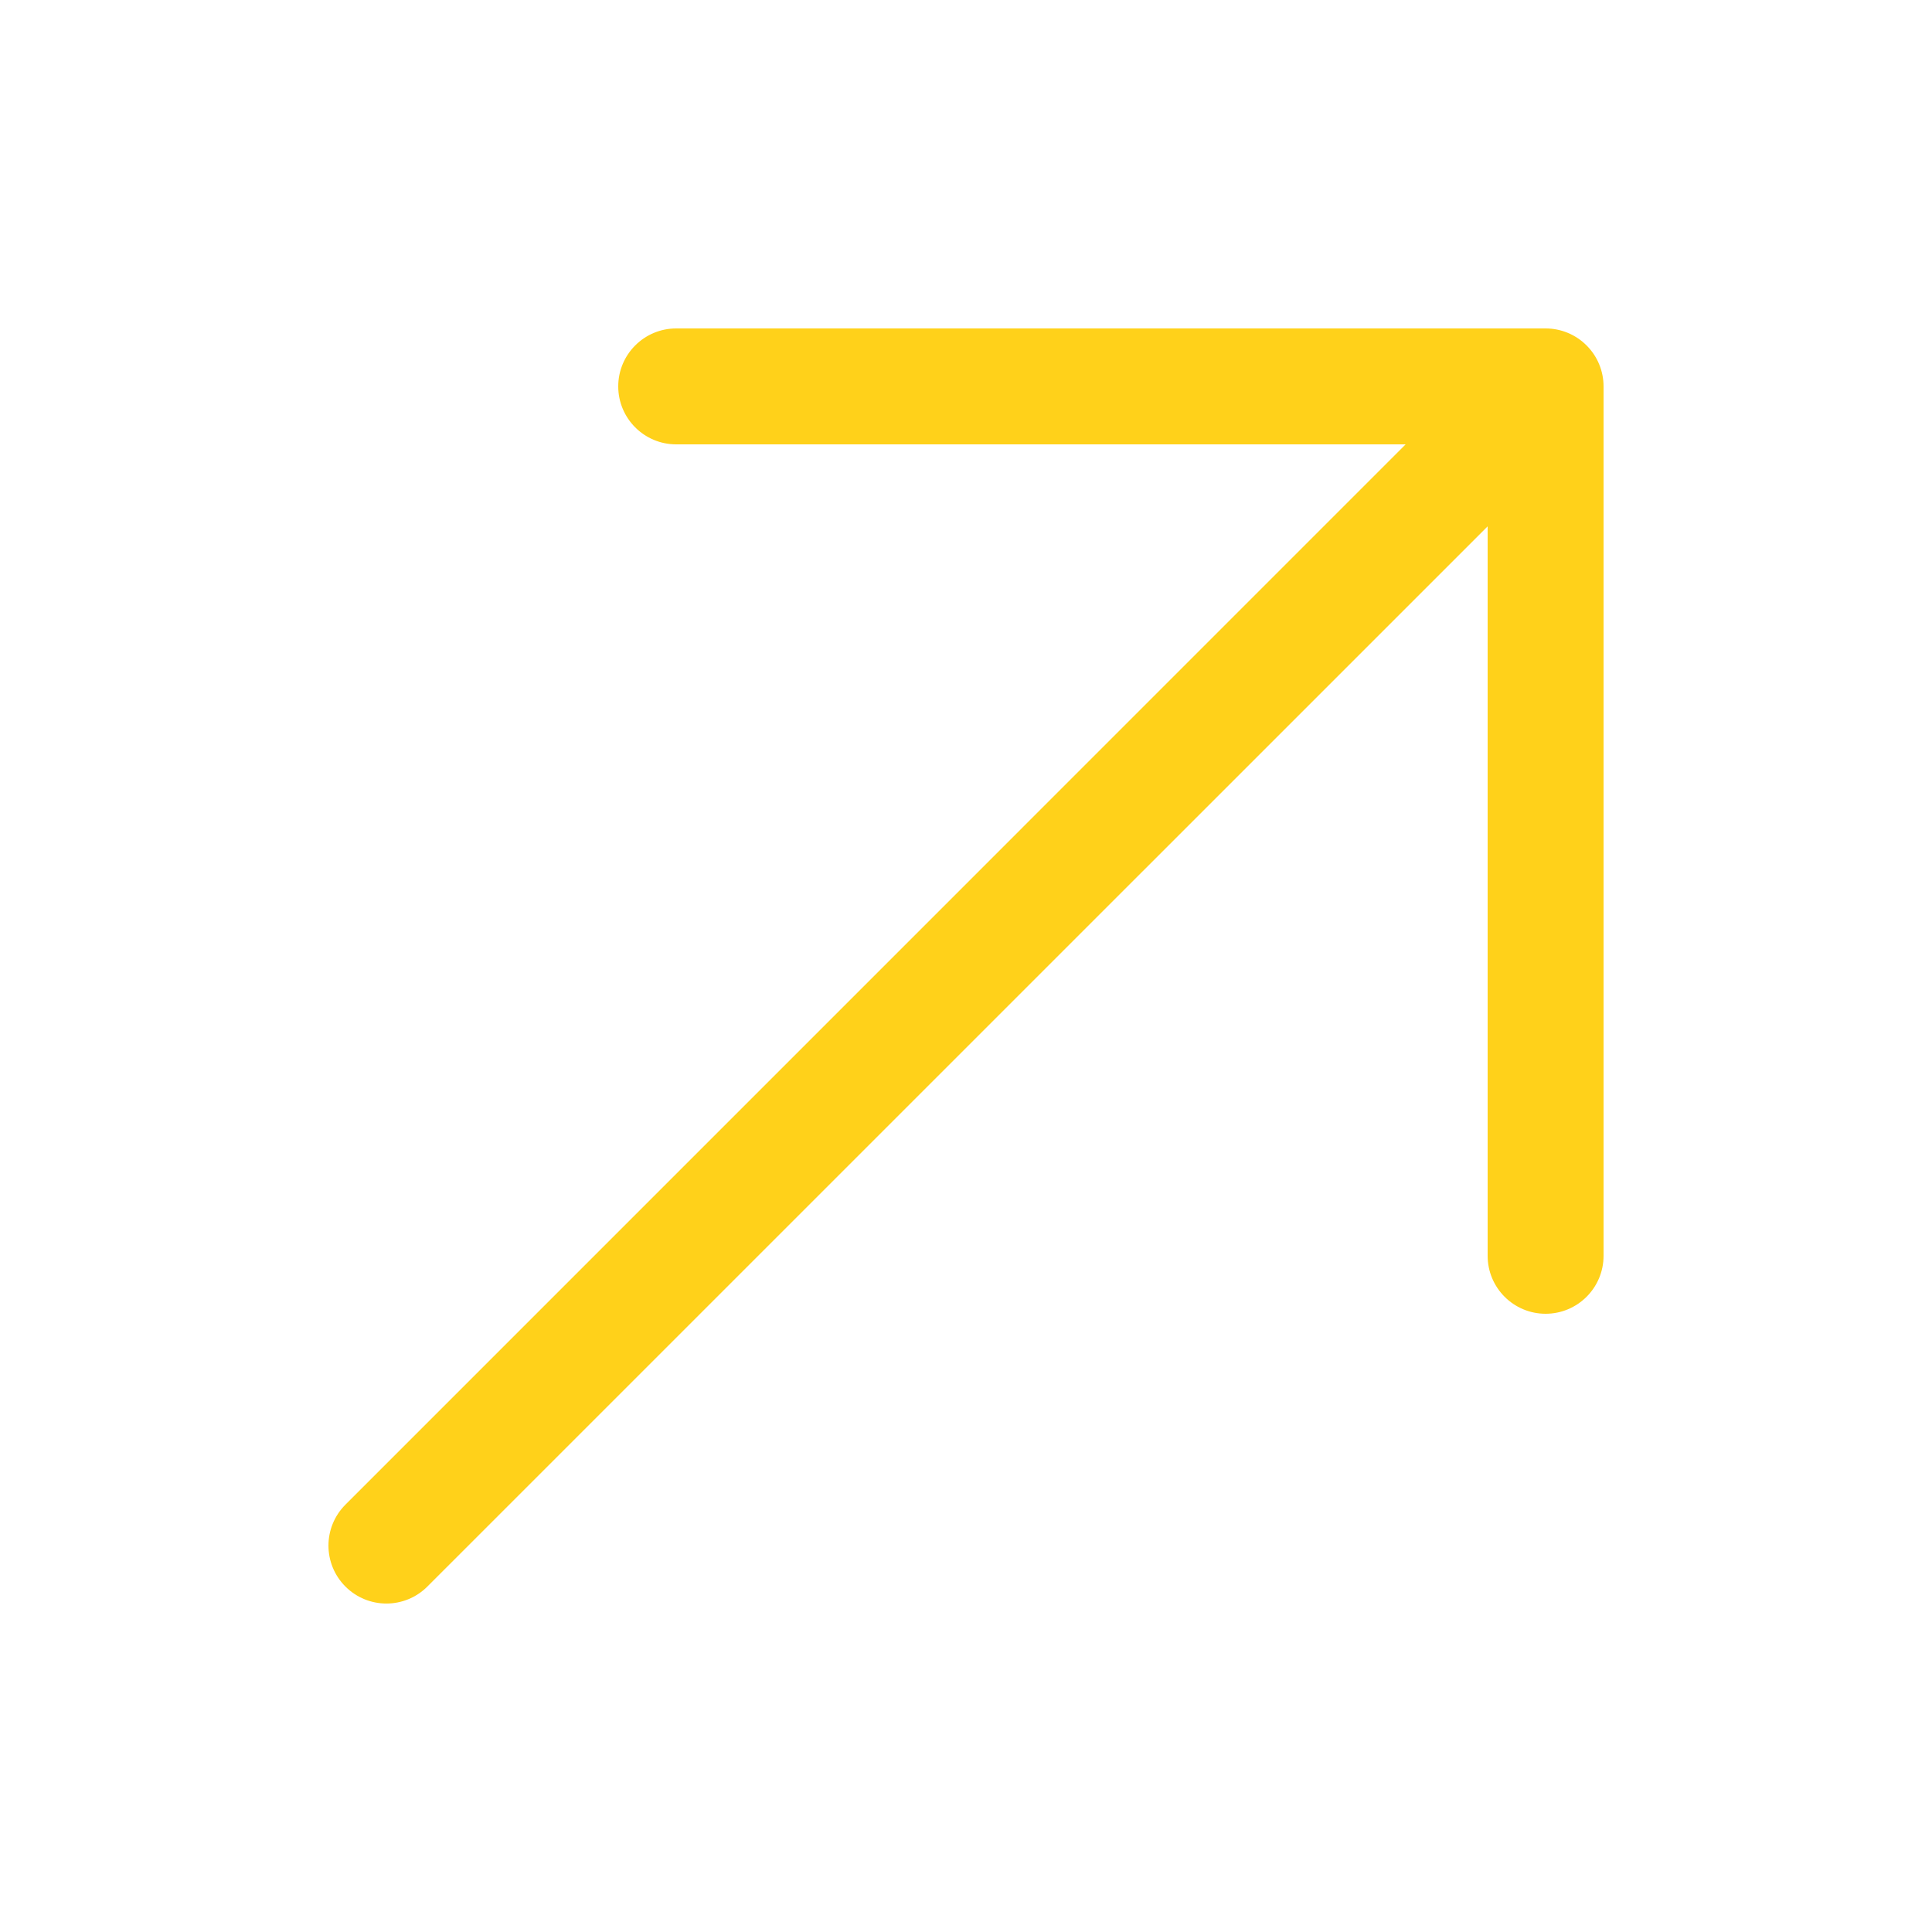
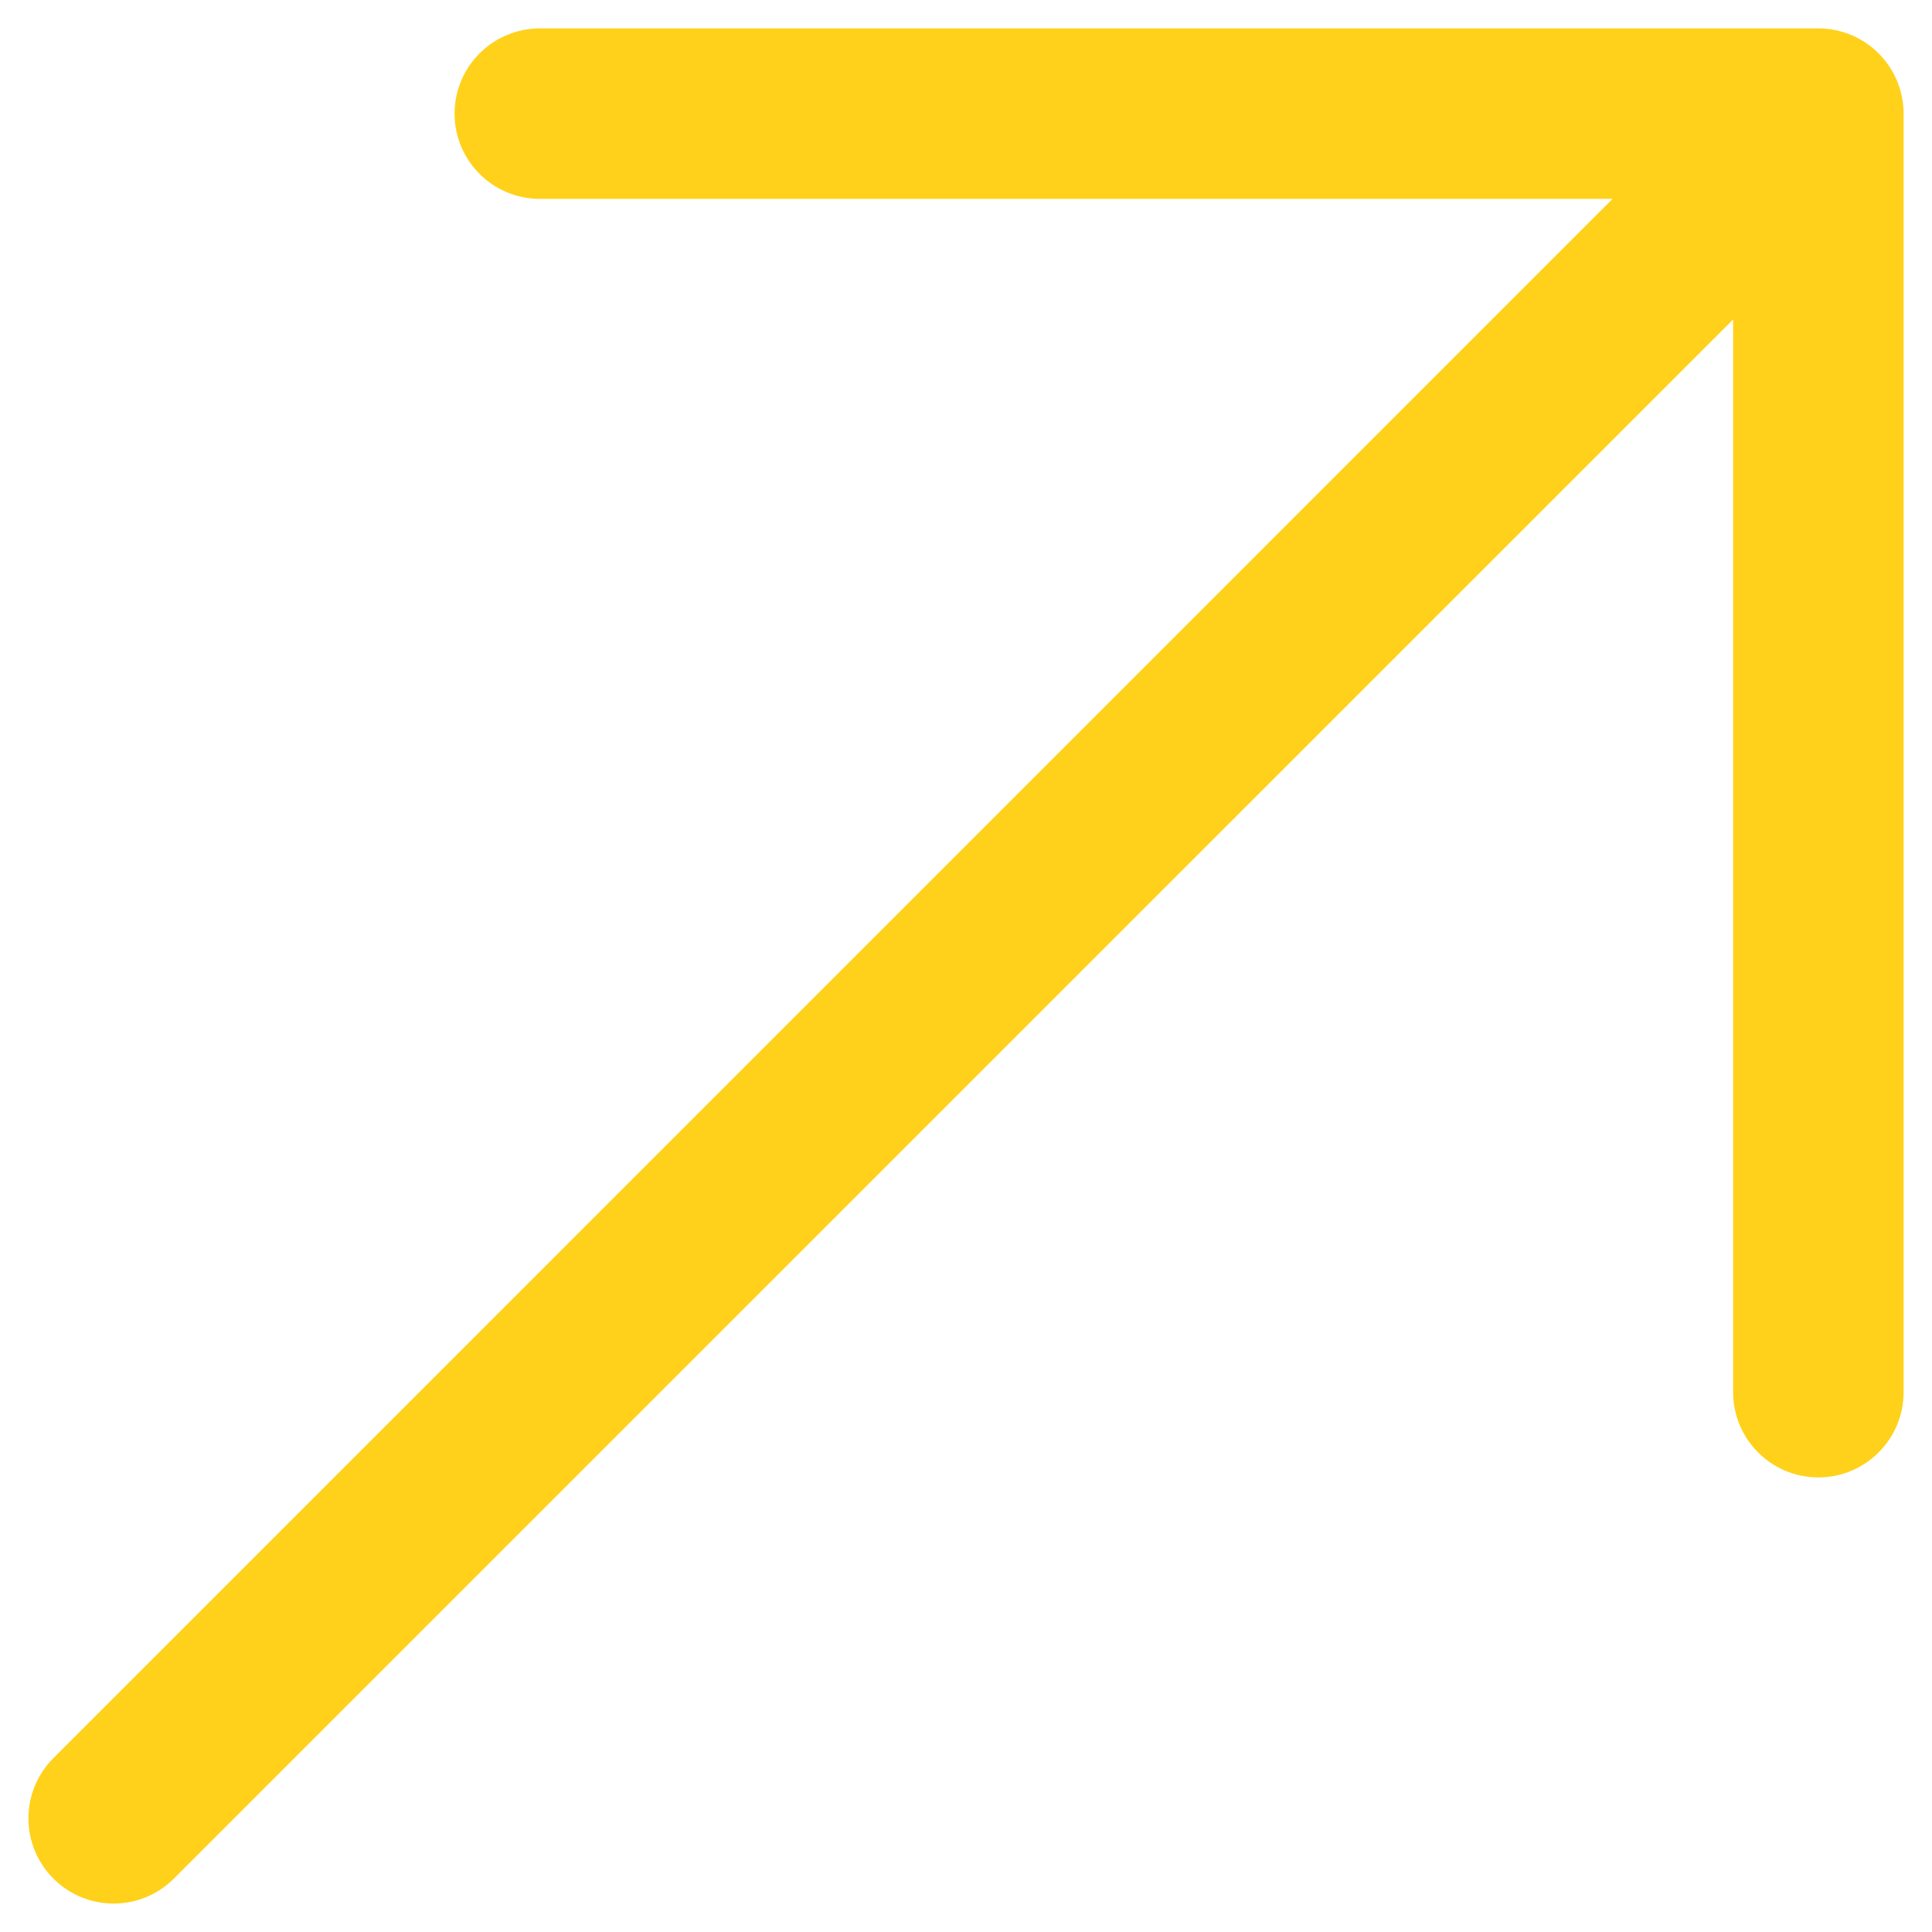
- <svg xmlns="http://www.w3.org/2000/svg" width="25" height="25" viewBox="0 0 25 25" fill="none">
-   <path fill-rule="evenodd" clip-rule="evenodd" d="M8.75 4.25L20 4.25C20.199 4.25 20.39 4.329 20.53 4.47C20.671 4.61 20.75 4.801 20.75 5V16.25C20.75 16.664 20.414 17 20 17C19.586 17 19.25 16.664 19.25 16.25V6.811L5.53 20.53C5.237 20.823 4.763 20.823 4.47 20.53C4.177 20.237 4.177 19.763 4.47 19.47L18.189 5.75L8.75 5.75C8.336 5.75 8 5.414 8 5C8 4.586 8.336 4.25 8.75 4.25Z" fill="#FFD11A" />
+ <svg xmlns="http://www.w3.org/2000/svg" width="17" height="17" viewBox="0 0 17 17" fill="none">
+   <path fill-rule="evenodd" clip-rule="evenodd" d="M4.75 0.25L16 0.25C16.199 0.25 16.39 0.329 16.53 0.47C16.671 0.61 16.75 0.801 16.75 1V12.25C16.75 12.664 16.414 13 16 13C15.586 13 15.25 12.664 15.25 12.25V2.811L1.53 16.53C1.237 16.823 0.763 16.823 0.47 16.53C0.177 16.237 0.177 15.763 0.47 15.47L14.189 1.75L4.75 1.75C4.336 1.75 4 1.414 4 1C4 0.586 4.336 0.25 4.75 0.25Z" fill="#FFD11A" />
</svg>
